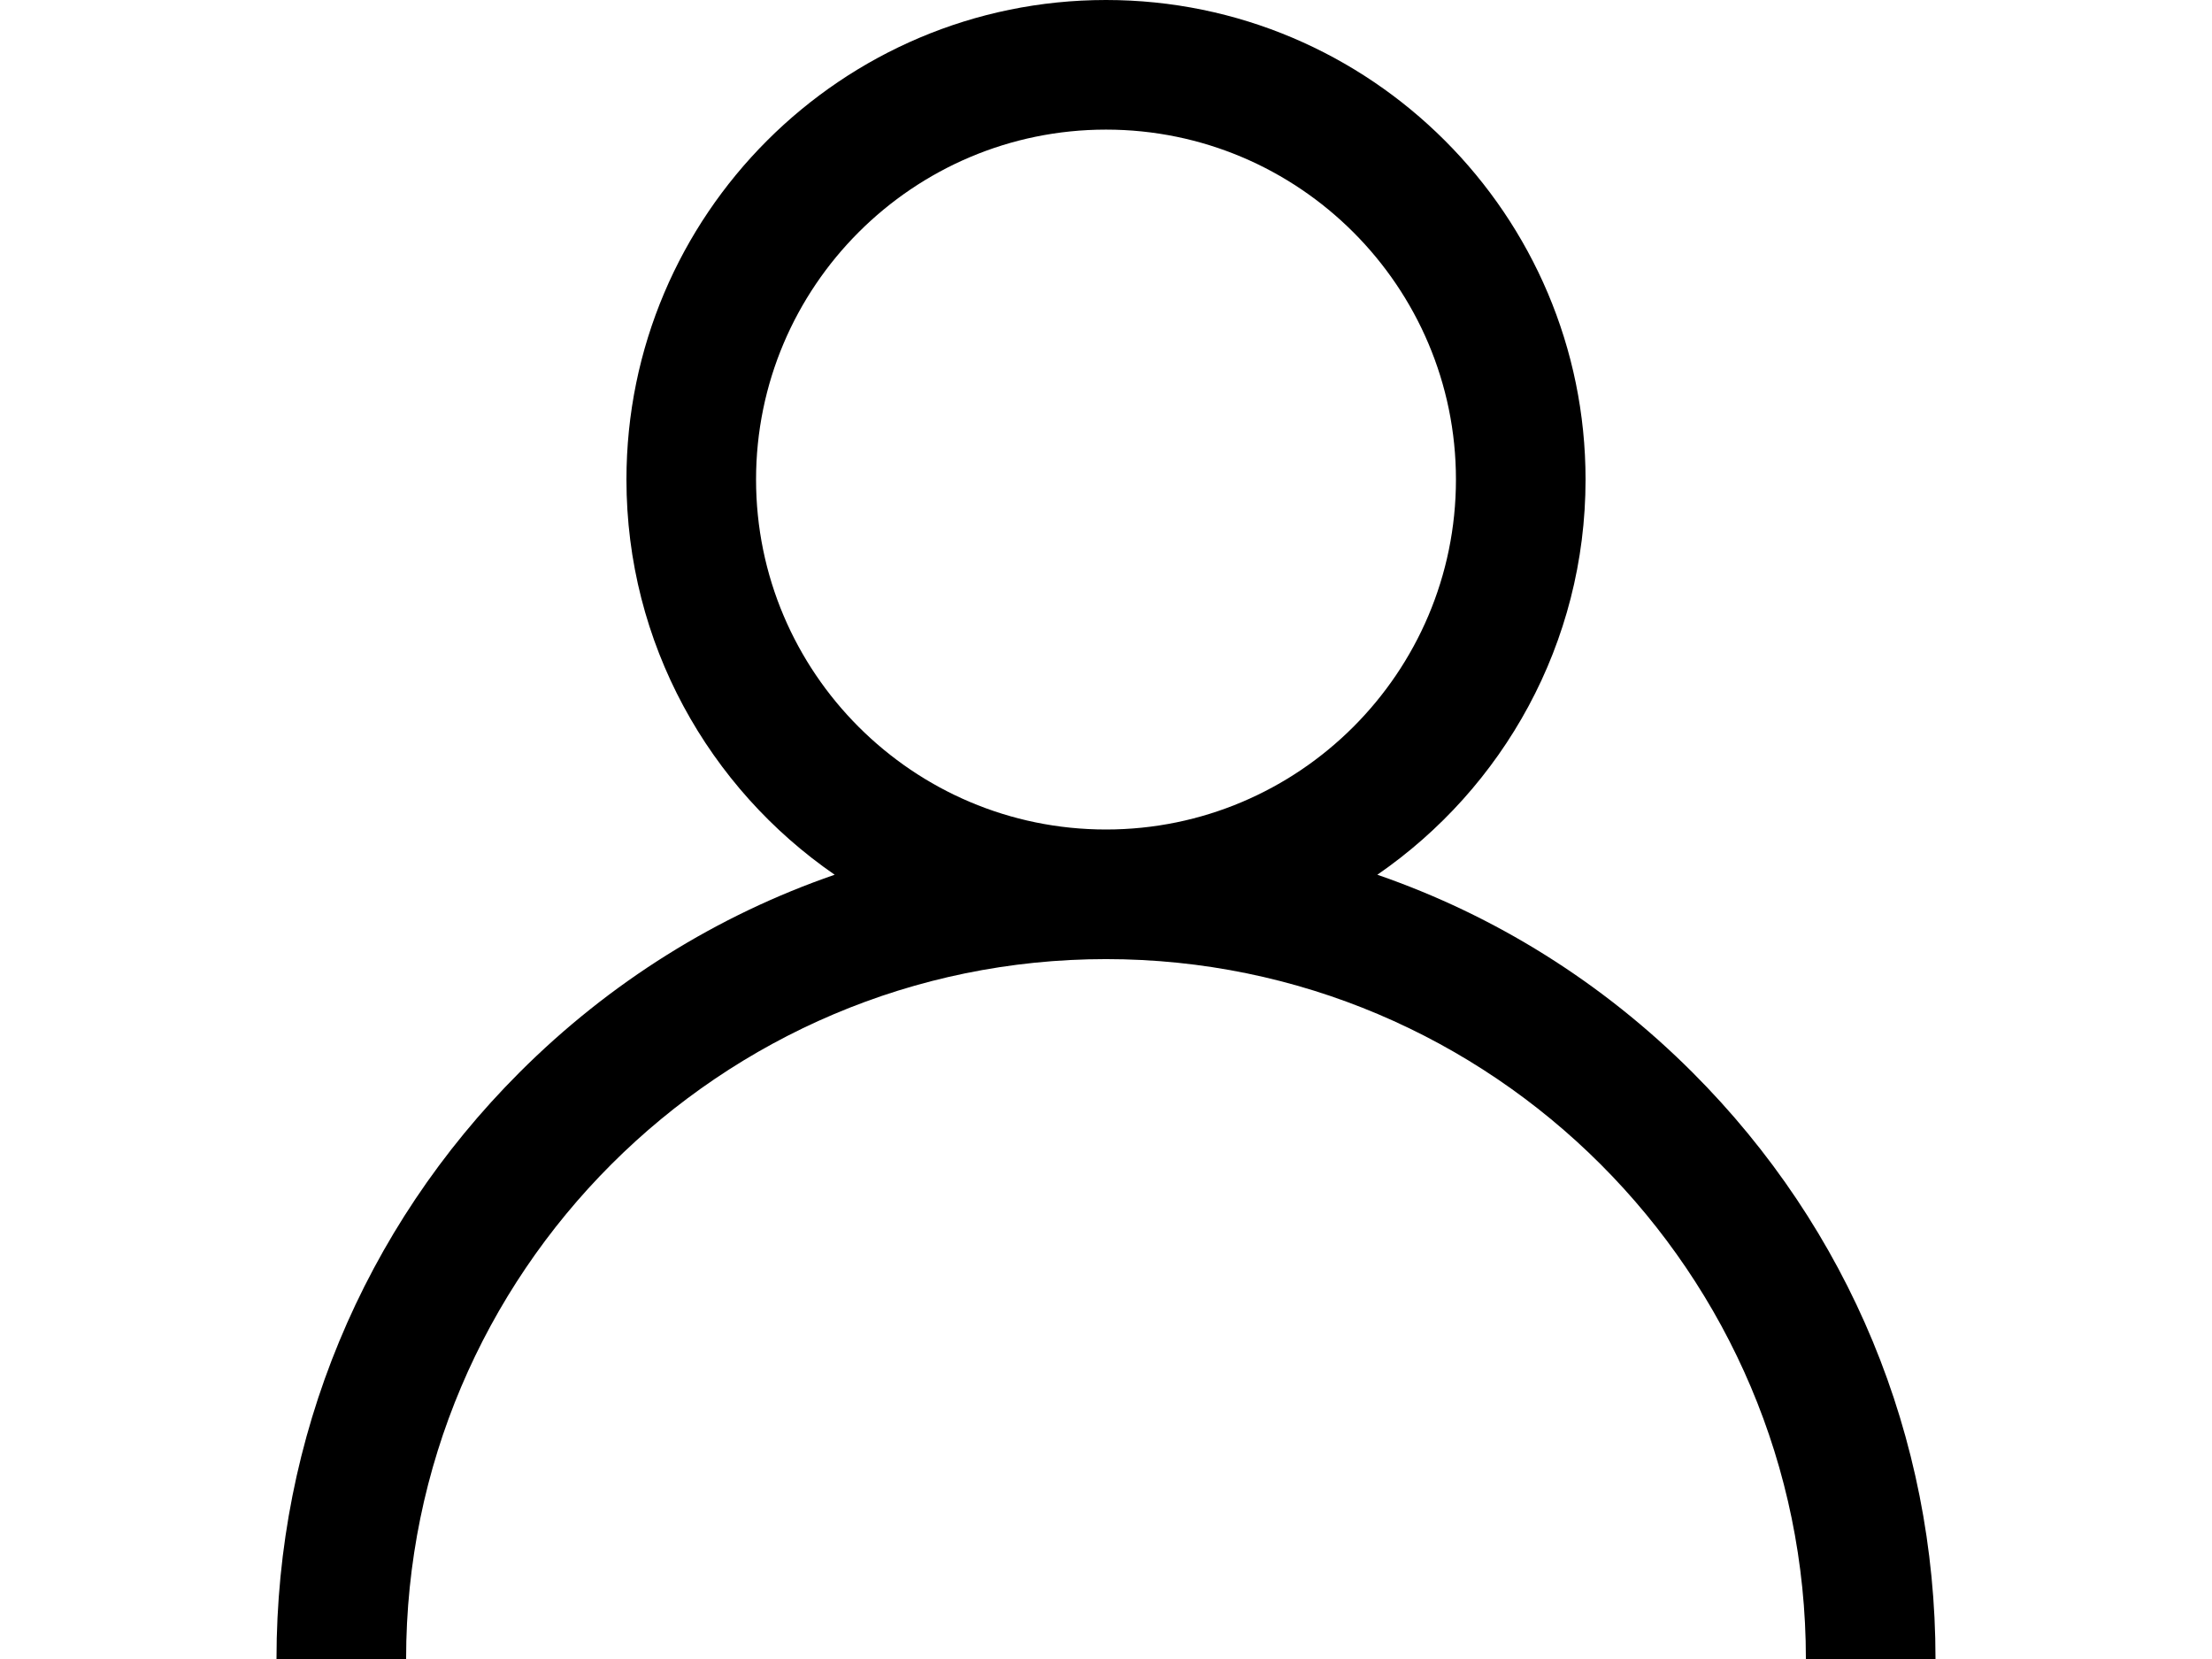
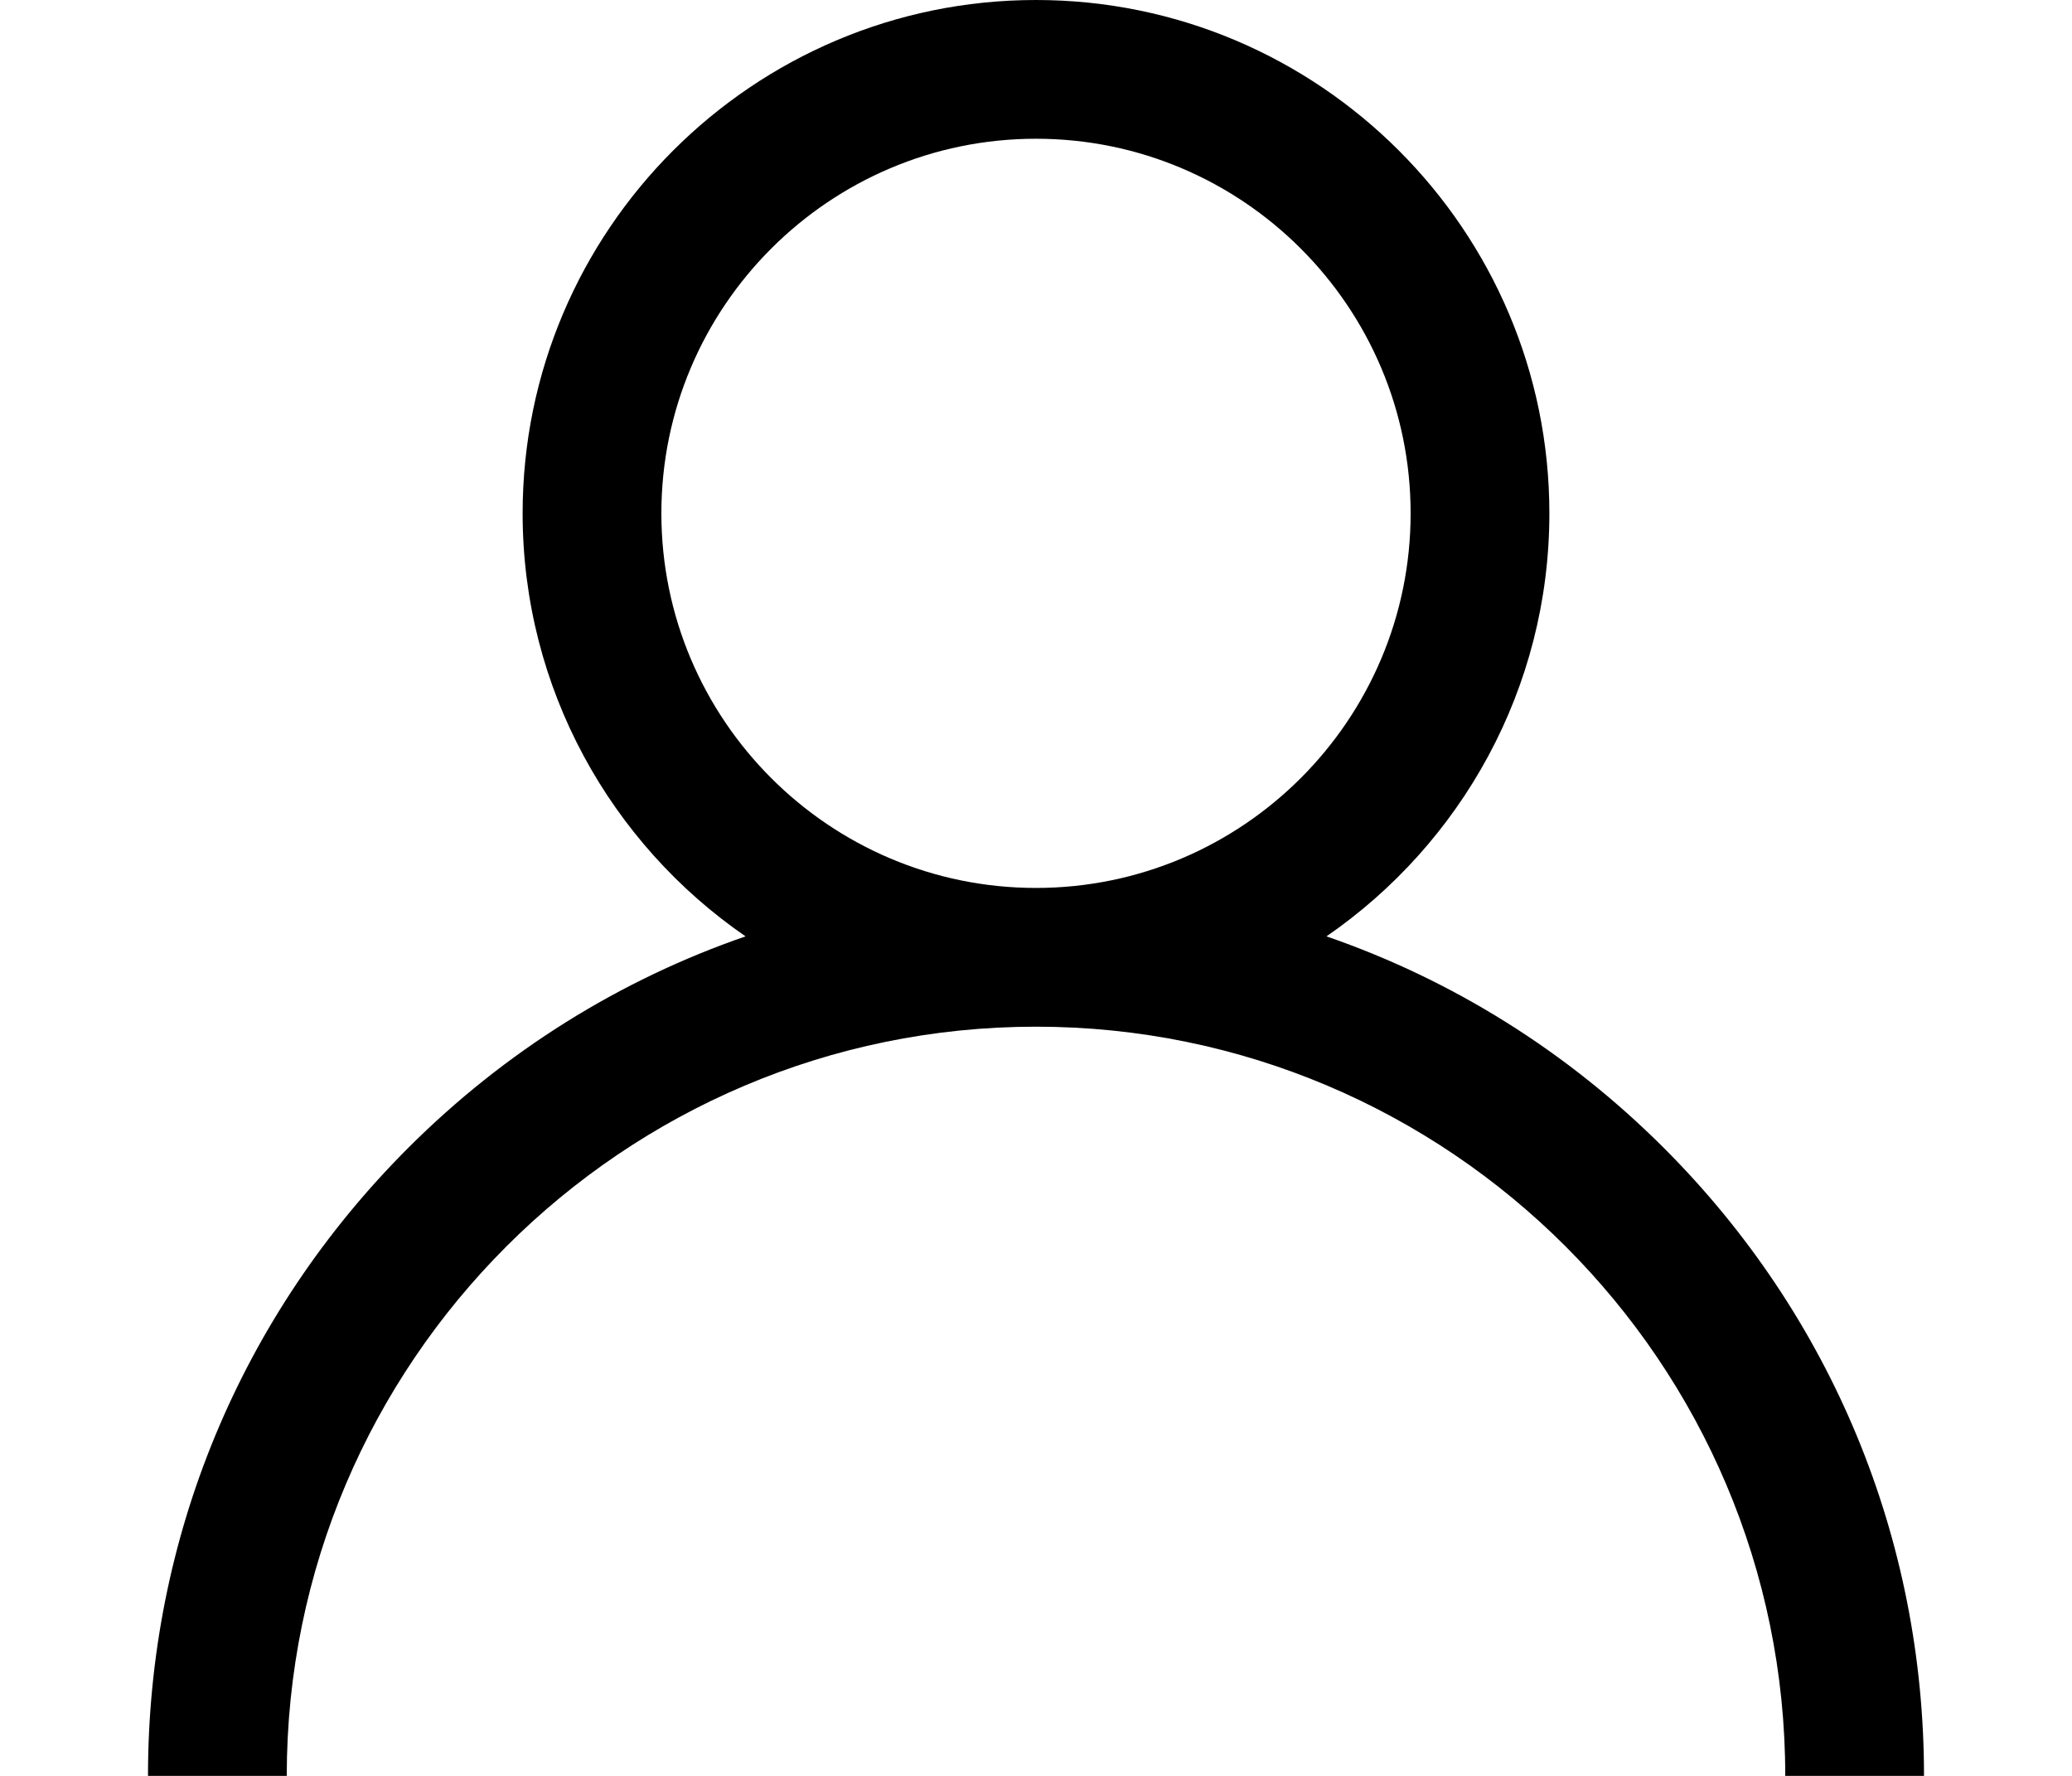
- <svg xmlns="http://www.w3.org/2000/svg" version="1.1" id="Capa_1" x="0px" y="0px" width="40" height="30" viewBox="0 0 512 512" style="enable-background:new 0 0 512 512;" xml:space="preserve">
+ <svg xmlns="http://www.w3.org/2000/svg" version="1.1" id="Capa_1" x="0px" y="0px" width="35" height="30" viewBox="0 0 512 512" style="enable-background:new 0 0 512 512;" xml:space="preserve">
  <g>
    <g>
      <path d="M437.02,330.98c-27.883-27.882-61.071-48.523-97.281-61.018C378.521,243.251,404,198.548,404,148    C404,66.393,337.607,0,256,0S108,66.393,108,148c0,50.548,25.479,95.251,64.262,121.962    c-36.21,12.495-69.398,33.136-97.281,61.018C26.629,379.333,0,443.62,0,512h40c0-119.103,96.897-216,216-216s216,96.897,216,216    h40C512,443.62,485.371,379.333,437.02,330.98z M256,256c-59.551,0-108-48.448-108-108S196.449,40,256,40    c59.551,0,108,48.448,108,108S315.551,256,256,256z" />
    </g>
  </g>
  <g>
</g>
  <g>
</g>
  <g>
</g>
  <g>
</g>
  <g>
</g>
  <g>
</g>
  <g>
</g>
  <g>
</g>
  <g>
</g>
  <g>
</g>
  <g>
</g>
  <g>
</g>
  <g>
</g>
  <g>
</g>
  <g>
</g>
</svg>
